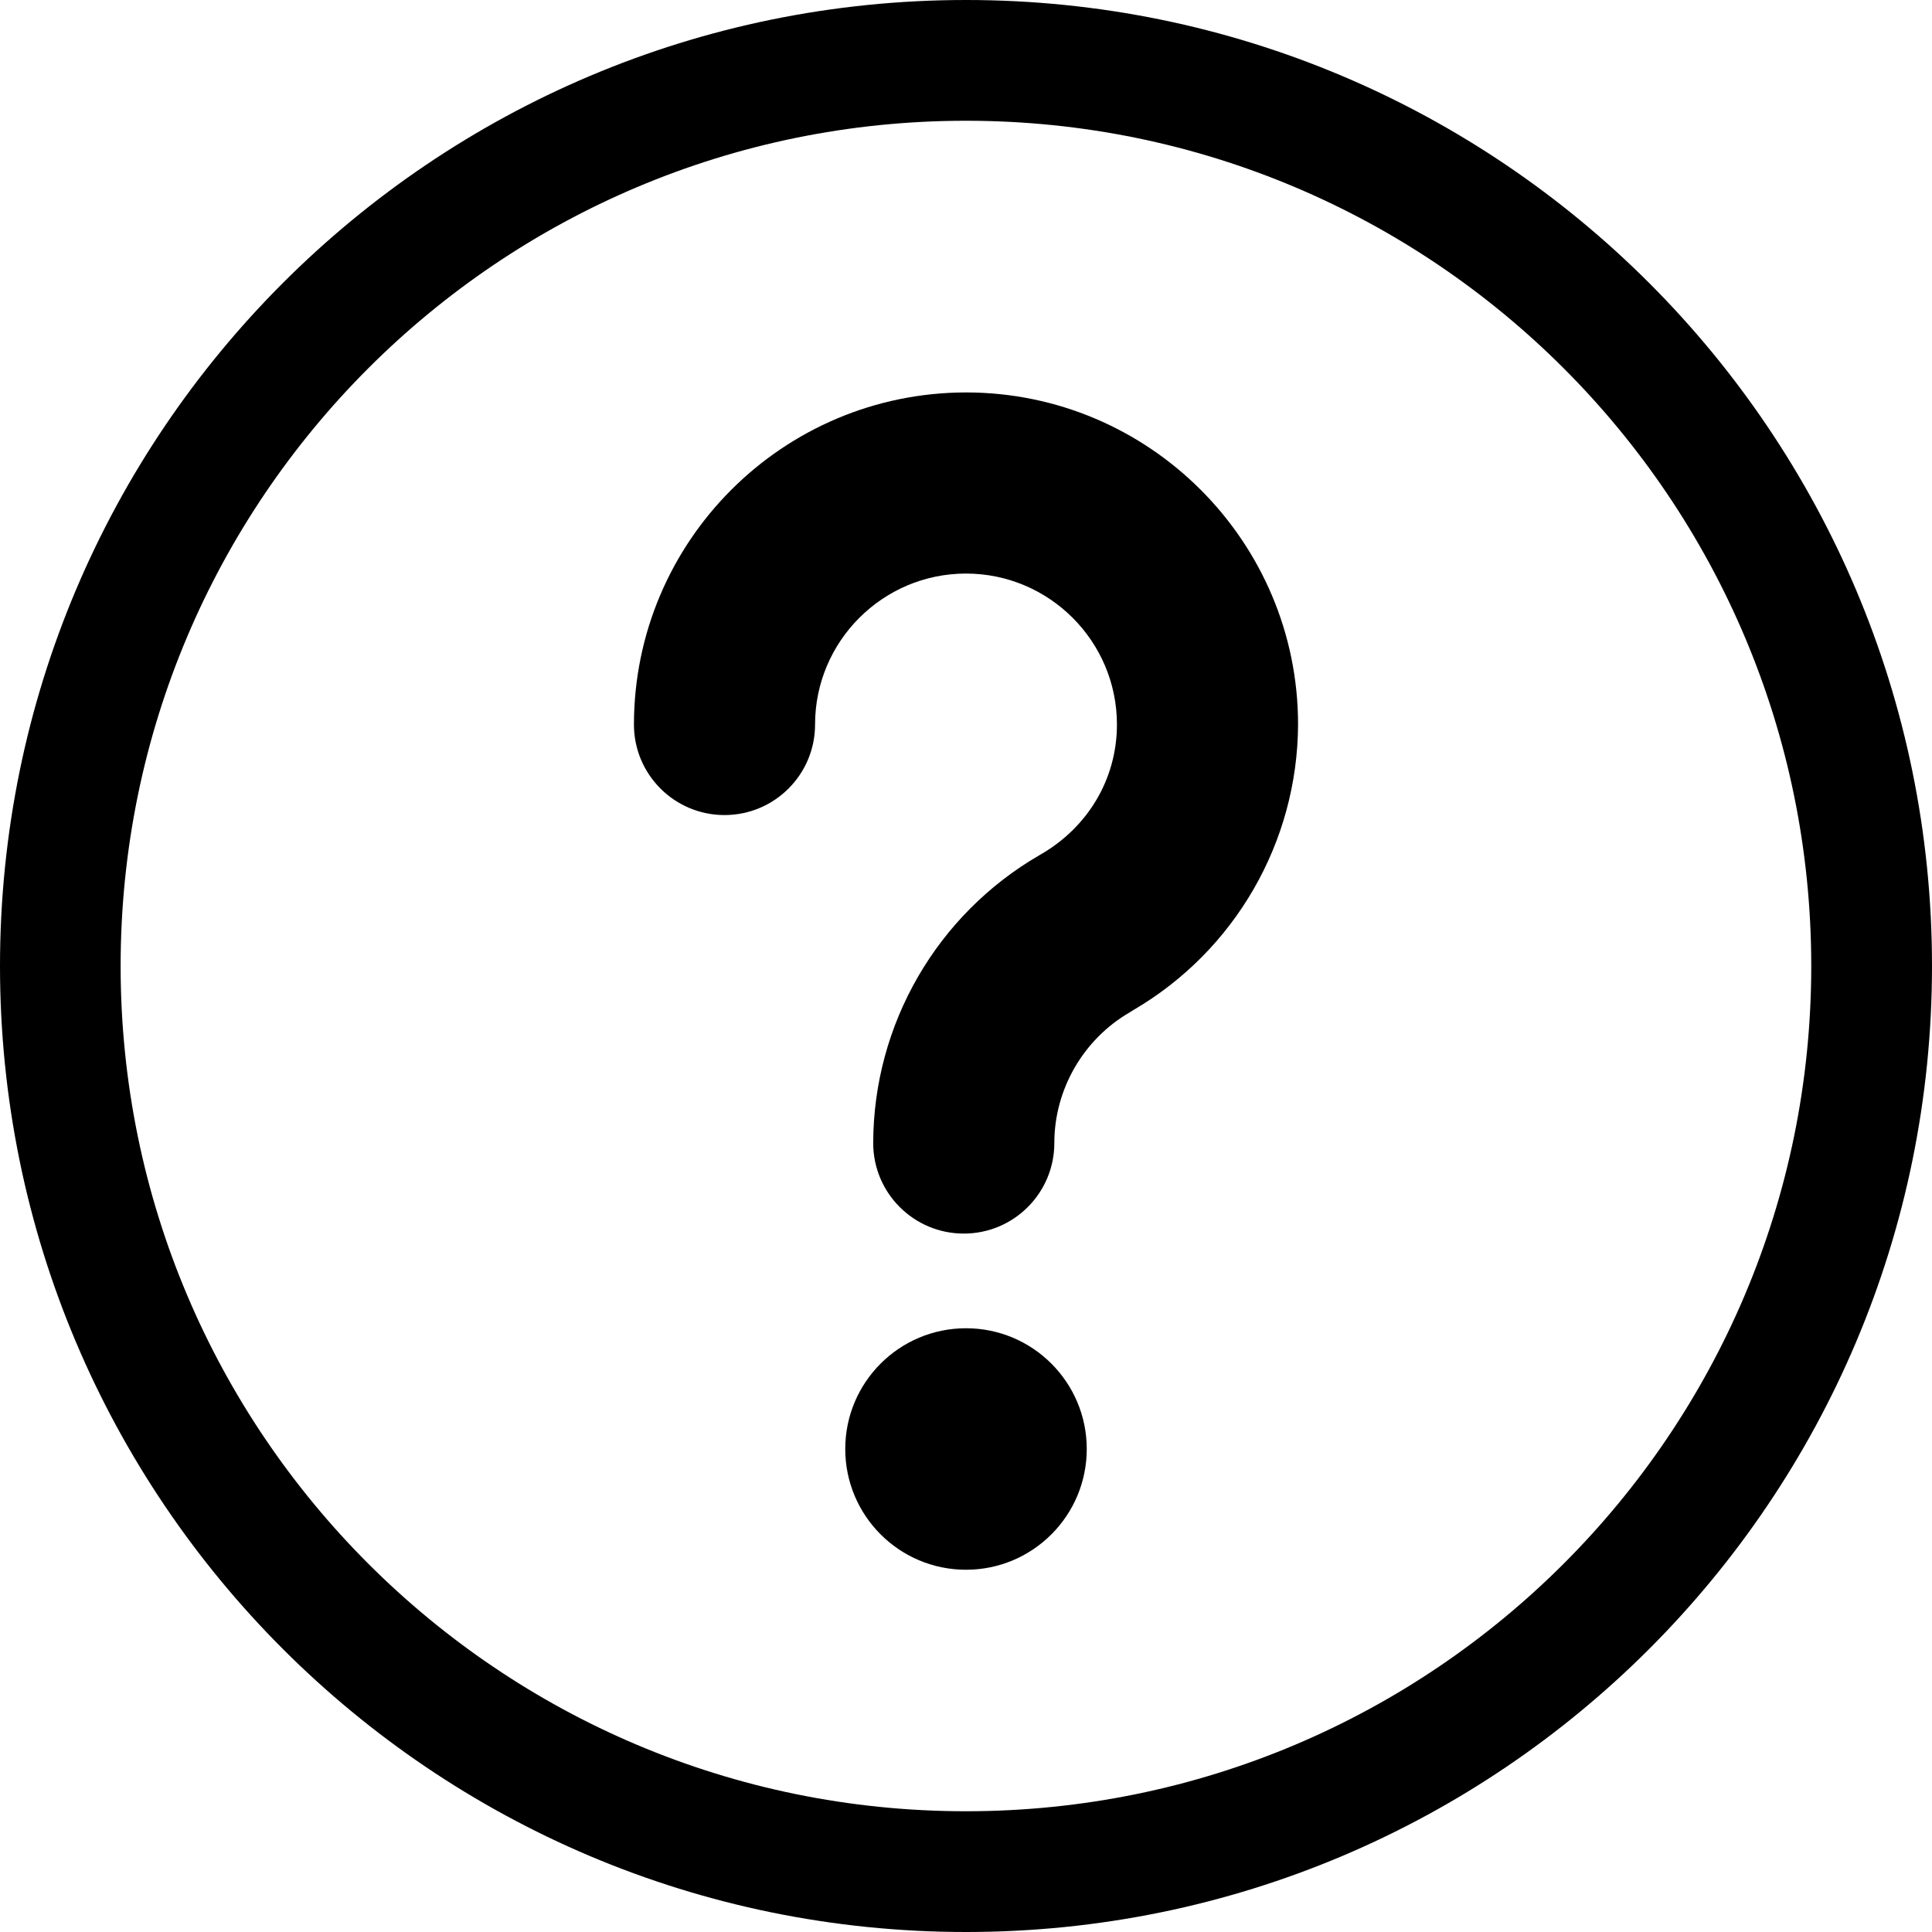
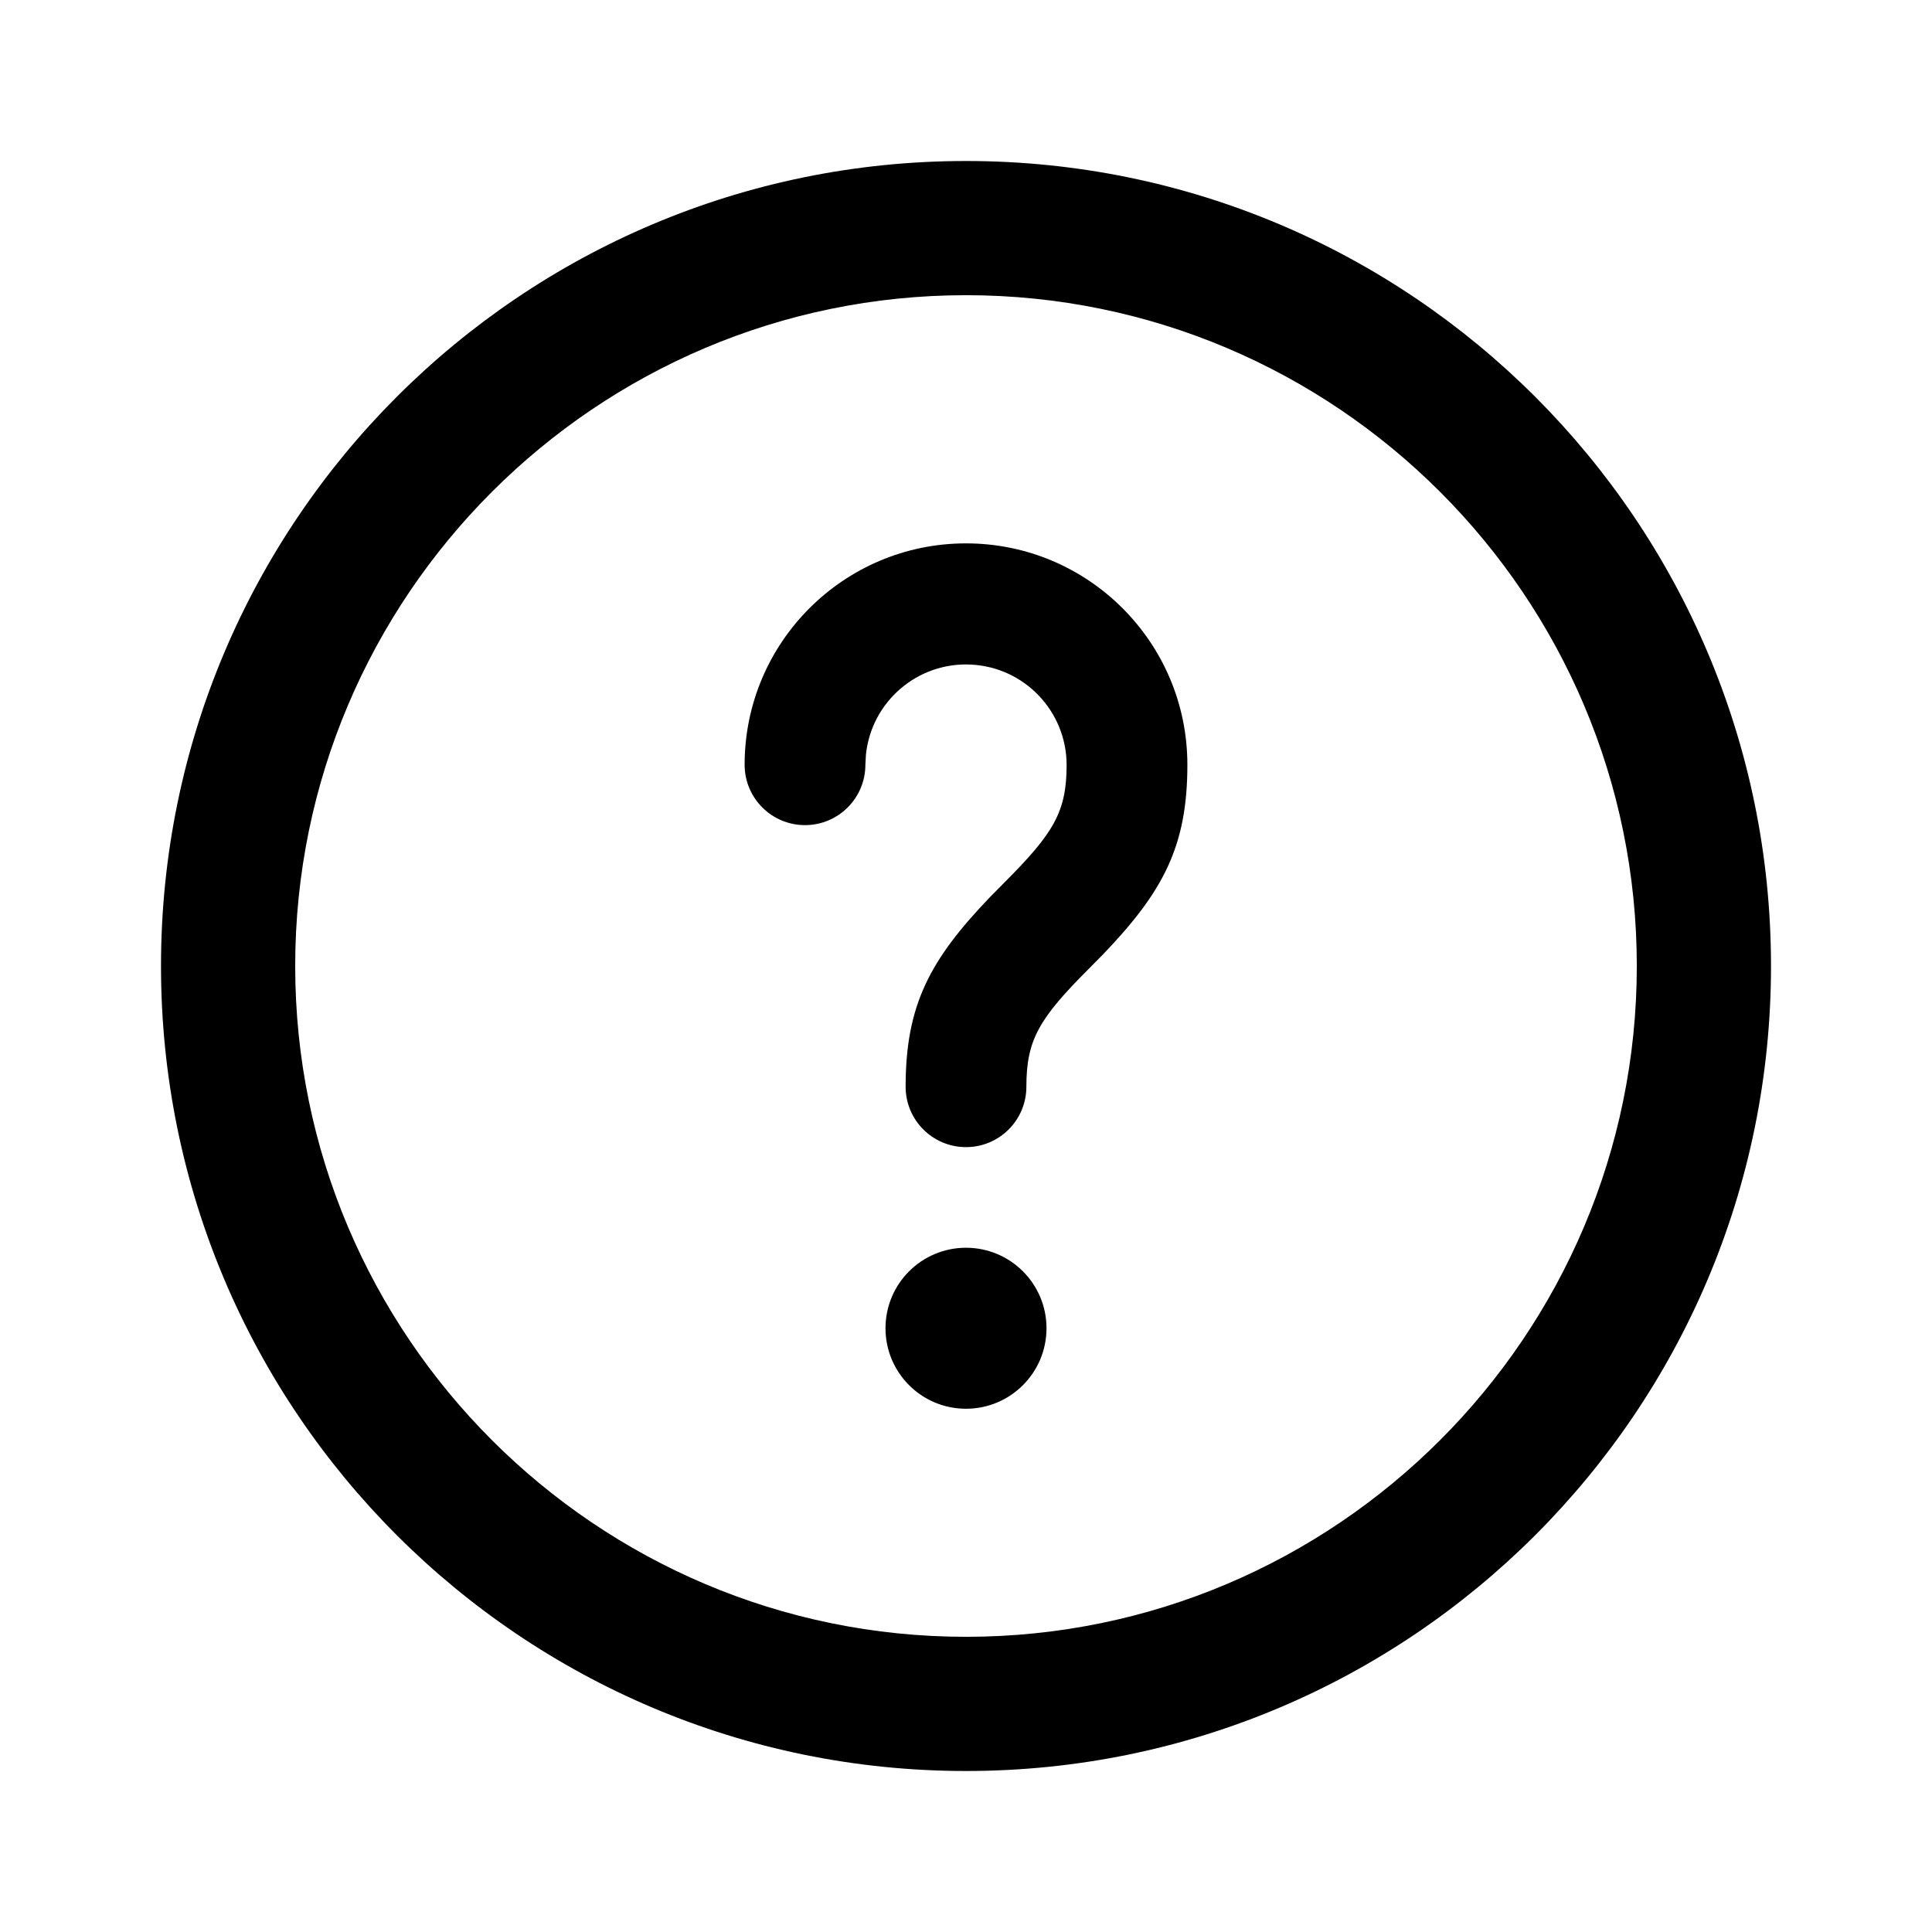
- <svg xmlns="http://www.w3.org/2000/svg" t="1722350808221" class="icon" viewBox="0 0 1024 1024" version="1.1" p-id="5300" width="200" height="200">
-   <path d="M512.032 0C229.216 0 0 229.216 0 512c0 282.752 229.216 512 512.032 512C794.816 1024 1024 794.752 1024 512c0-282.784-229.184-512-511.968-512z m-0.064 960C264.576 960 63.936 759.392 63.936 512c0-247.424 200.64-448 448.032-448C759.488 64 960 264.576 960 512c0 247.392-200.512 448-448.032 448z" fill="" p-id="5301" />
-   <path d="M512 208a176.192 176.192 0 0 0-176 176 48 48 0 1 0 96 0c0-44.096 35.872-80 80-80s80 35.904 80 80c0 28.8-15.36 54.688-41.056 69.248a176.768 176.768 0 0 0-88.128 152.576 48 48 0 1 0 96 0c0-28.384 15.328-54.944 39.936-69.248l2.112-1.312A176.16 176.16 0 0 0 688 384c0-97.056-78.944-176-176-176z" fill="" p-id="5302" />
-   <path d="M512 768m-64 0a64 64 0 1 0 128 0 64 64 0 1 0-128 0Z" fill="" p-id="5303">
-                                     </path>
+ <svg xmlns="http://www.w3.org/2000/svg" viewBox="0 0 24 24">
+   <g fill="none">
+     <path d="M12 2c5.523 0 10 4.478 10 10s-4.477 10-10 10S2 17.522 2 12S6.477 2 12 2zm0 1.667c-4.595 0-8.333 3.738-8.333 8.333c0 4.595 3.738 8.333 8.333 8.333c4.595 0 8.333-3.738 8.333-8.333c0-4.595-3.738-8.333-8.333-8.333zM12 15.5a1 1 0 1 1 0 2a1 1 0 0 1 0-2zm0-8.75a2.75 2.75 0 0 1 2.75 2.75c0 1.01-.297 1.574-1.051 2.359l-.169.171c-.622.622-.78.886-.78 1.47a.75.75 0 0 1-1.5 0c0-1.01.297-1.574 1.051-2.359l.169-.171c.622-.622.78-.886.78-1.47a1.25 1.25 0 0 0-2.493-.128l-.007.128a.75.75 0 0 1-1.5 0A2.75 2.75 0 0 1 12 6.75z" fill="currentColor" />
+   </g>
</svg>
